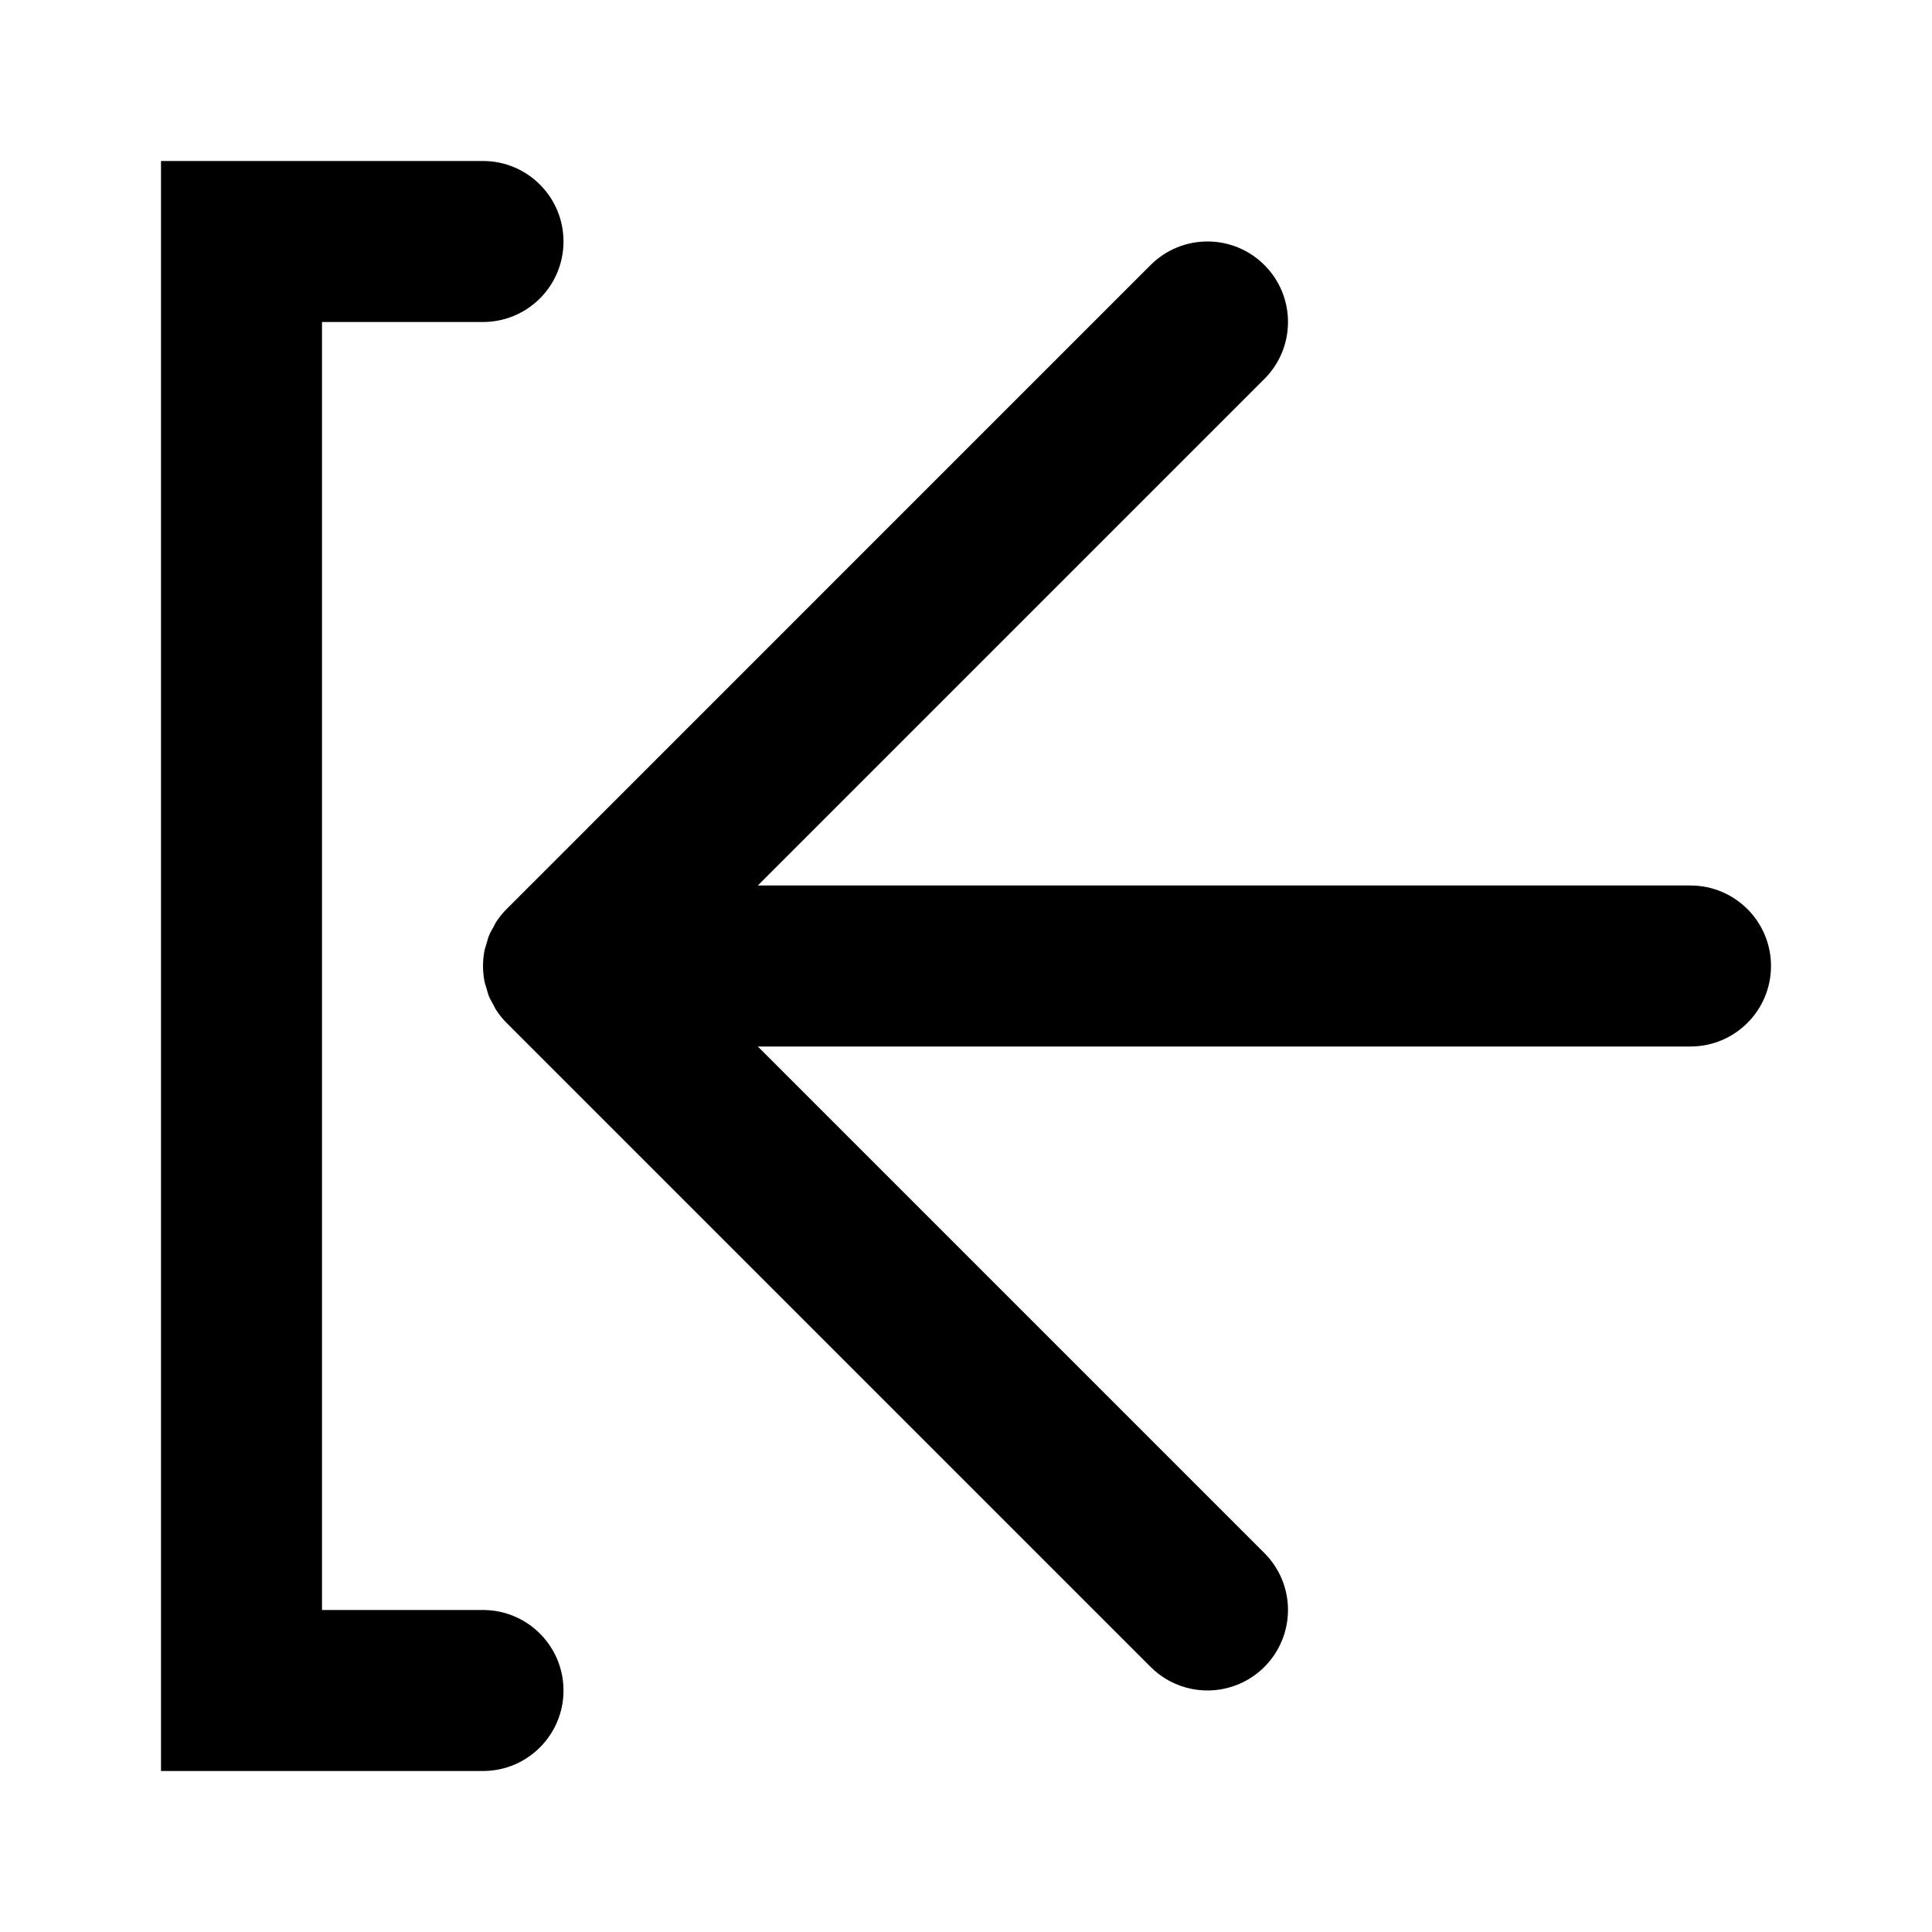
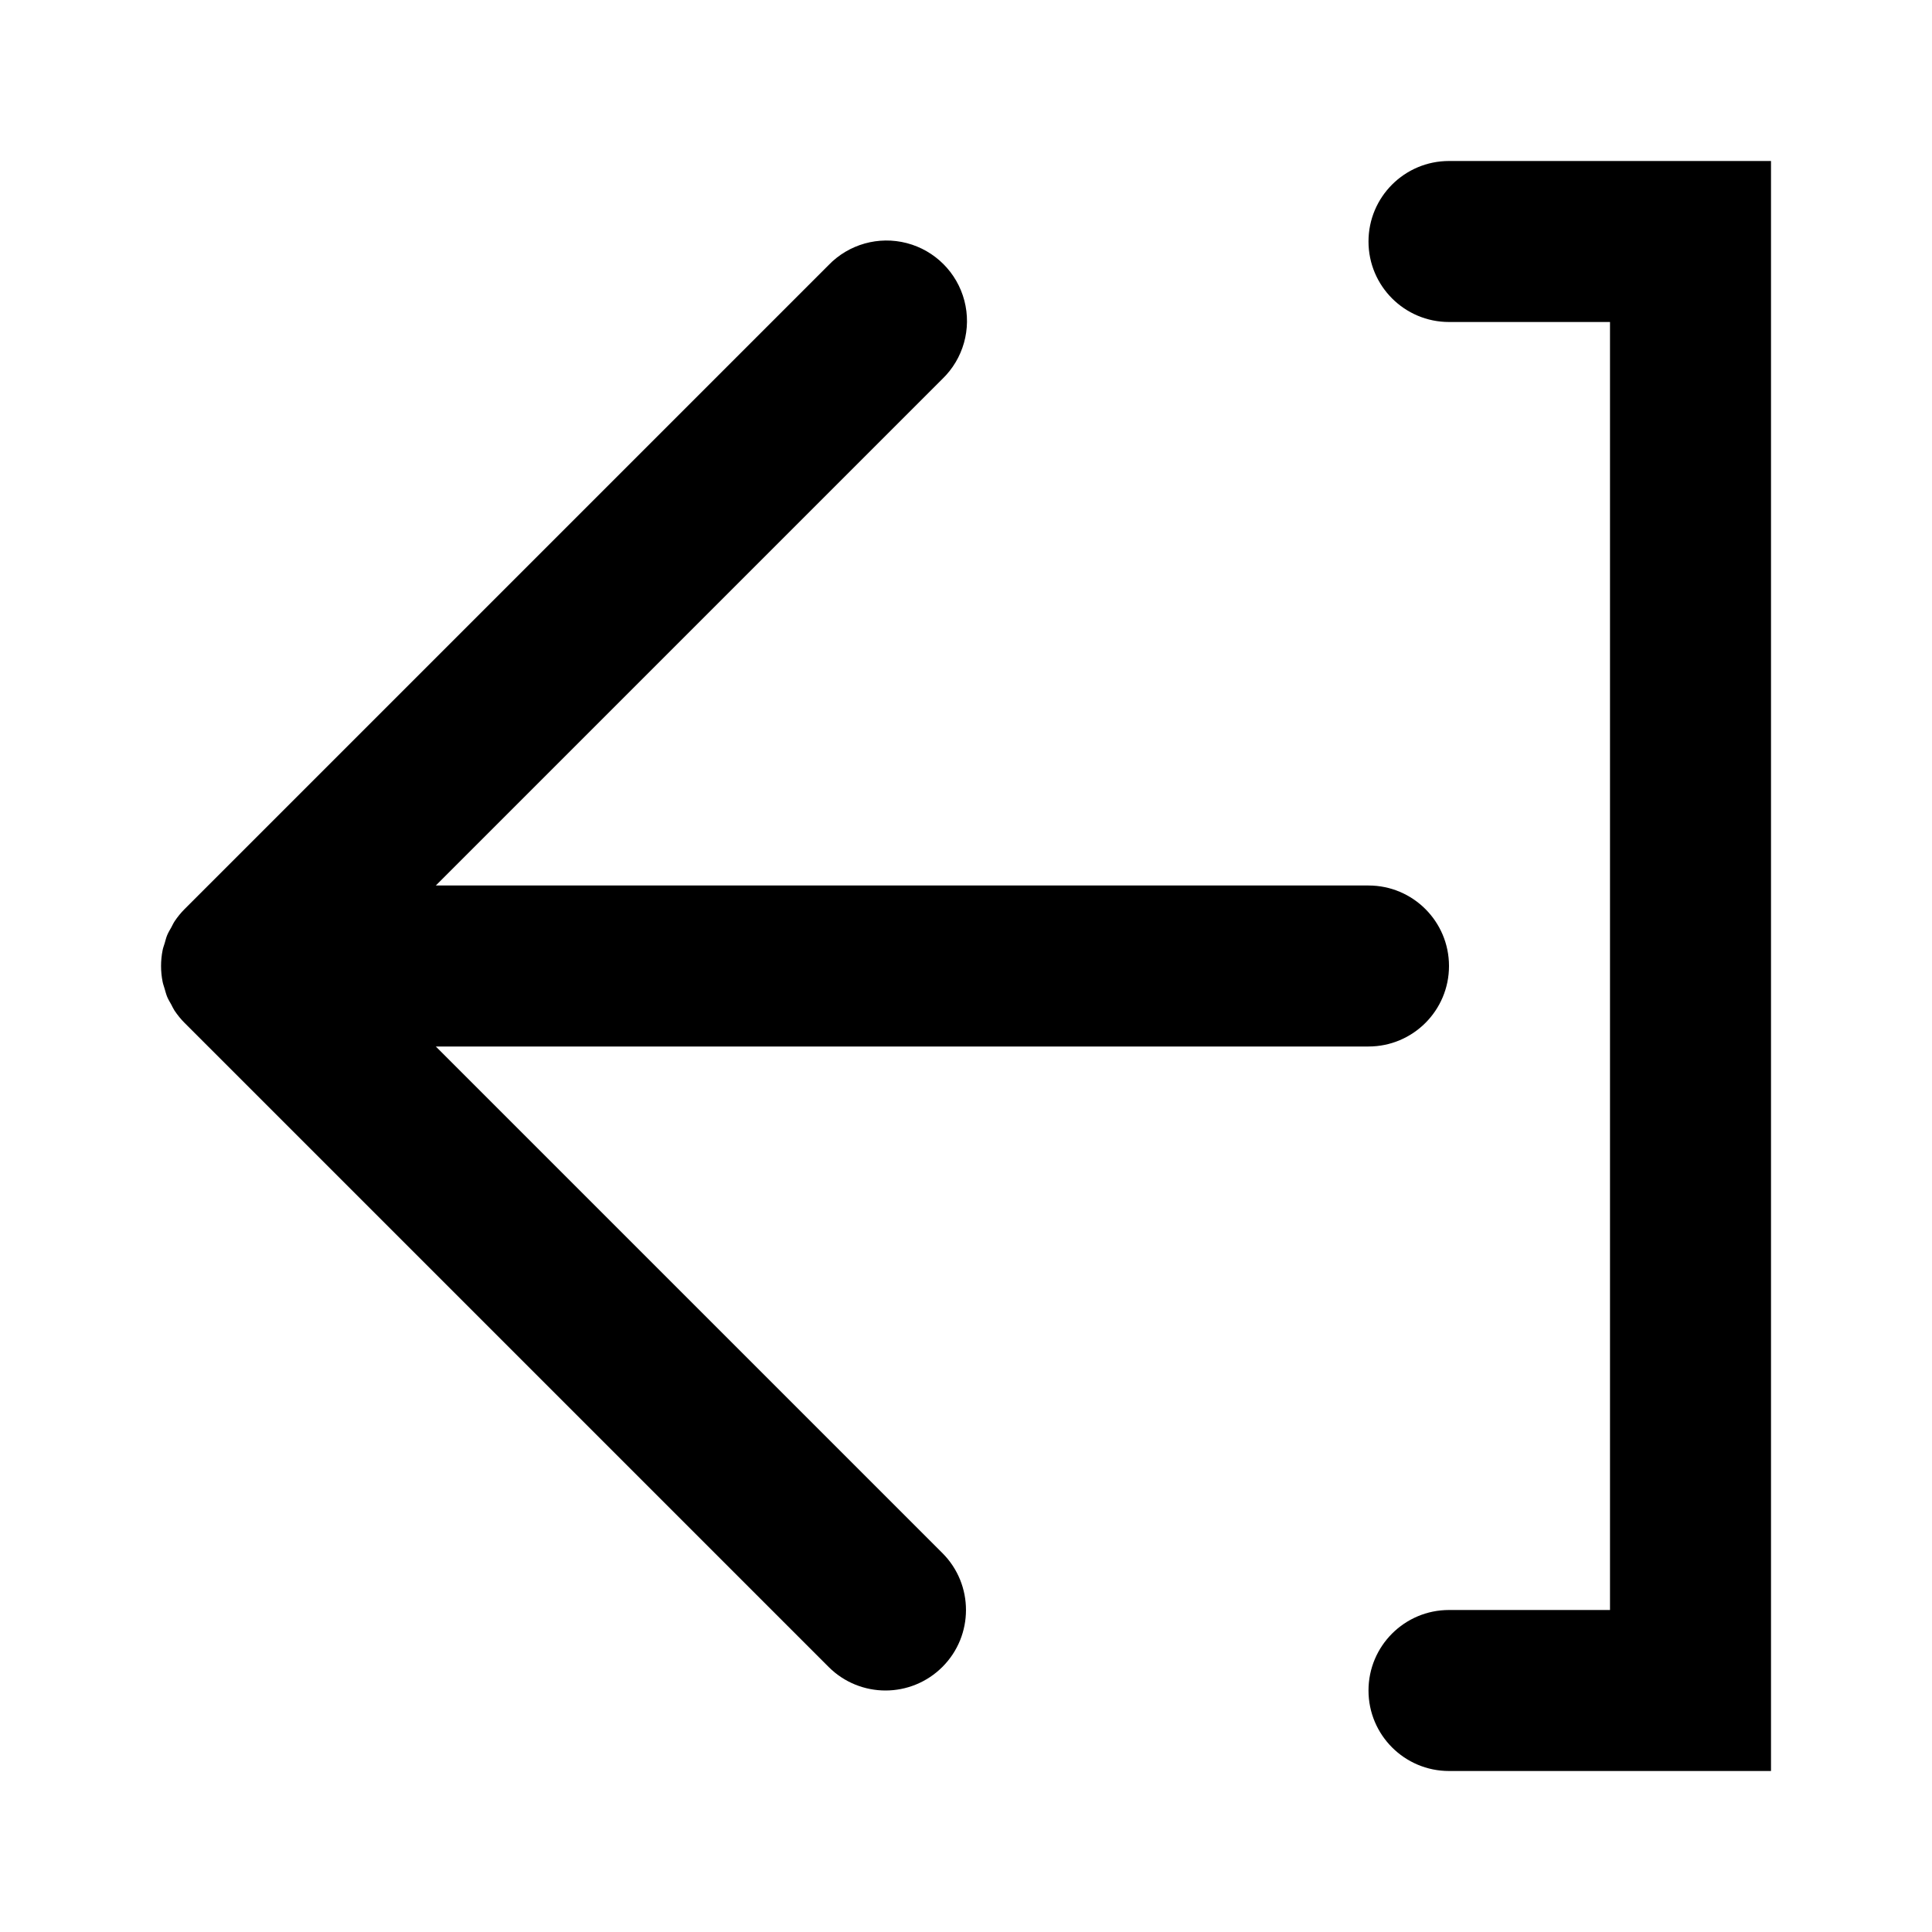
<svg xmlns="http://www.w3.org/2000/svg" width="48" height="48">
-   <path d="M12.587 25.415a2.012 2.012 0 0 1-.25-.306c-.034-.05-.057-.105-.086-.157-.034-.062-.07-.121-.098-.187-.028-.067-.044-.136-.064-.205-.016-.057-.038-.11-.05-.168a2.01 2.01 0 0 1 0-.784c.012-.058.034-.112.05-.168.02-.07.036-.139.064-.205.027-.066.065-.126.099-.188.028-.052.051-.106.085-.157a2 2 0 0 1 .25-.305l15.999-16a2 2 0 1 1 2.828 2.829L18.828 22H42a2 2 0 0 1 0 4H18.828l12.586 12.586c.39.39.586.902.586 1.414a2 2 0 0 1-3.414 1.414L12.587 25.415Z" />
-   <path d="M4 4h8a2 2 0 0 1 0 4H8v32h4a2 2 0 0 1 0 4H4V4Z" />
+   <path d="M10.828 26H34a2 2 0 0 0 0-4H10.828L23.414 9.414a2 2 0 1 0-2.828-2.828L4.587 22.585a2.014 2.014 0 0 0-.25.306c-.032.048-.054.1-.081.149-.036.064-.075.127-.103.195-.027.065-.042.133-.062.2-.017.058-.04.113-.051.173a2.004 2.004 0 0 0 0 .783c.011.06.034.116.05.174.02.067.036.134.063.2.028.068.067.13.103.195.027.05.049.101.08.148.074.11.158.214.251.307l15.999 15.999c.39.39.902.586 1.414.586s1.023-.196 1.414-.586a2 2 0 0 0 0-2.828L10.828 26Z" />
+   <path d="M36 4a2 2 0 0 0 0 4h4v32h-4a2 2 0 0 0 0 4h8V4h-8Z" />
</svg>
